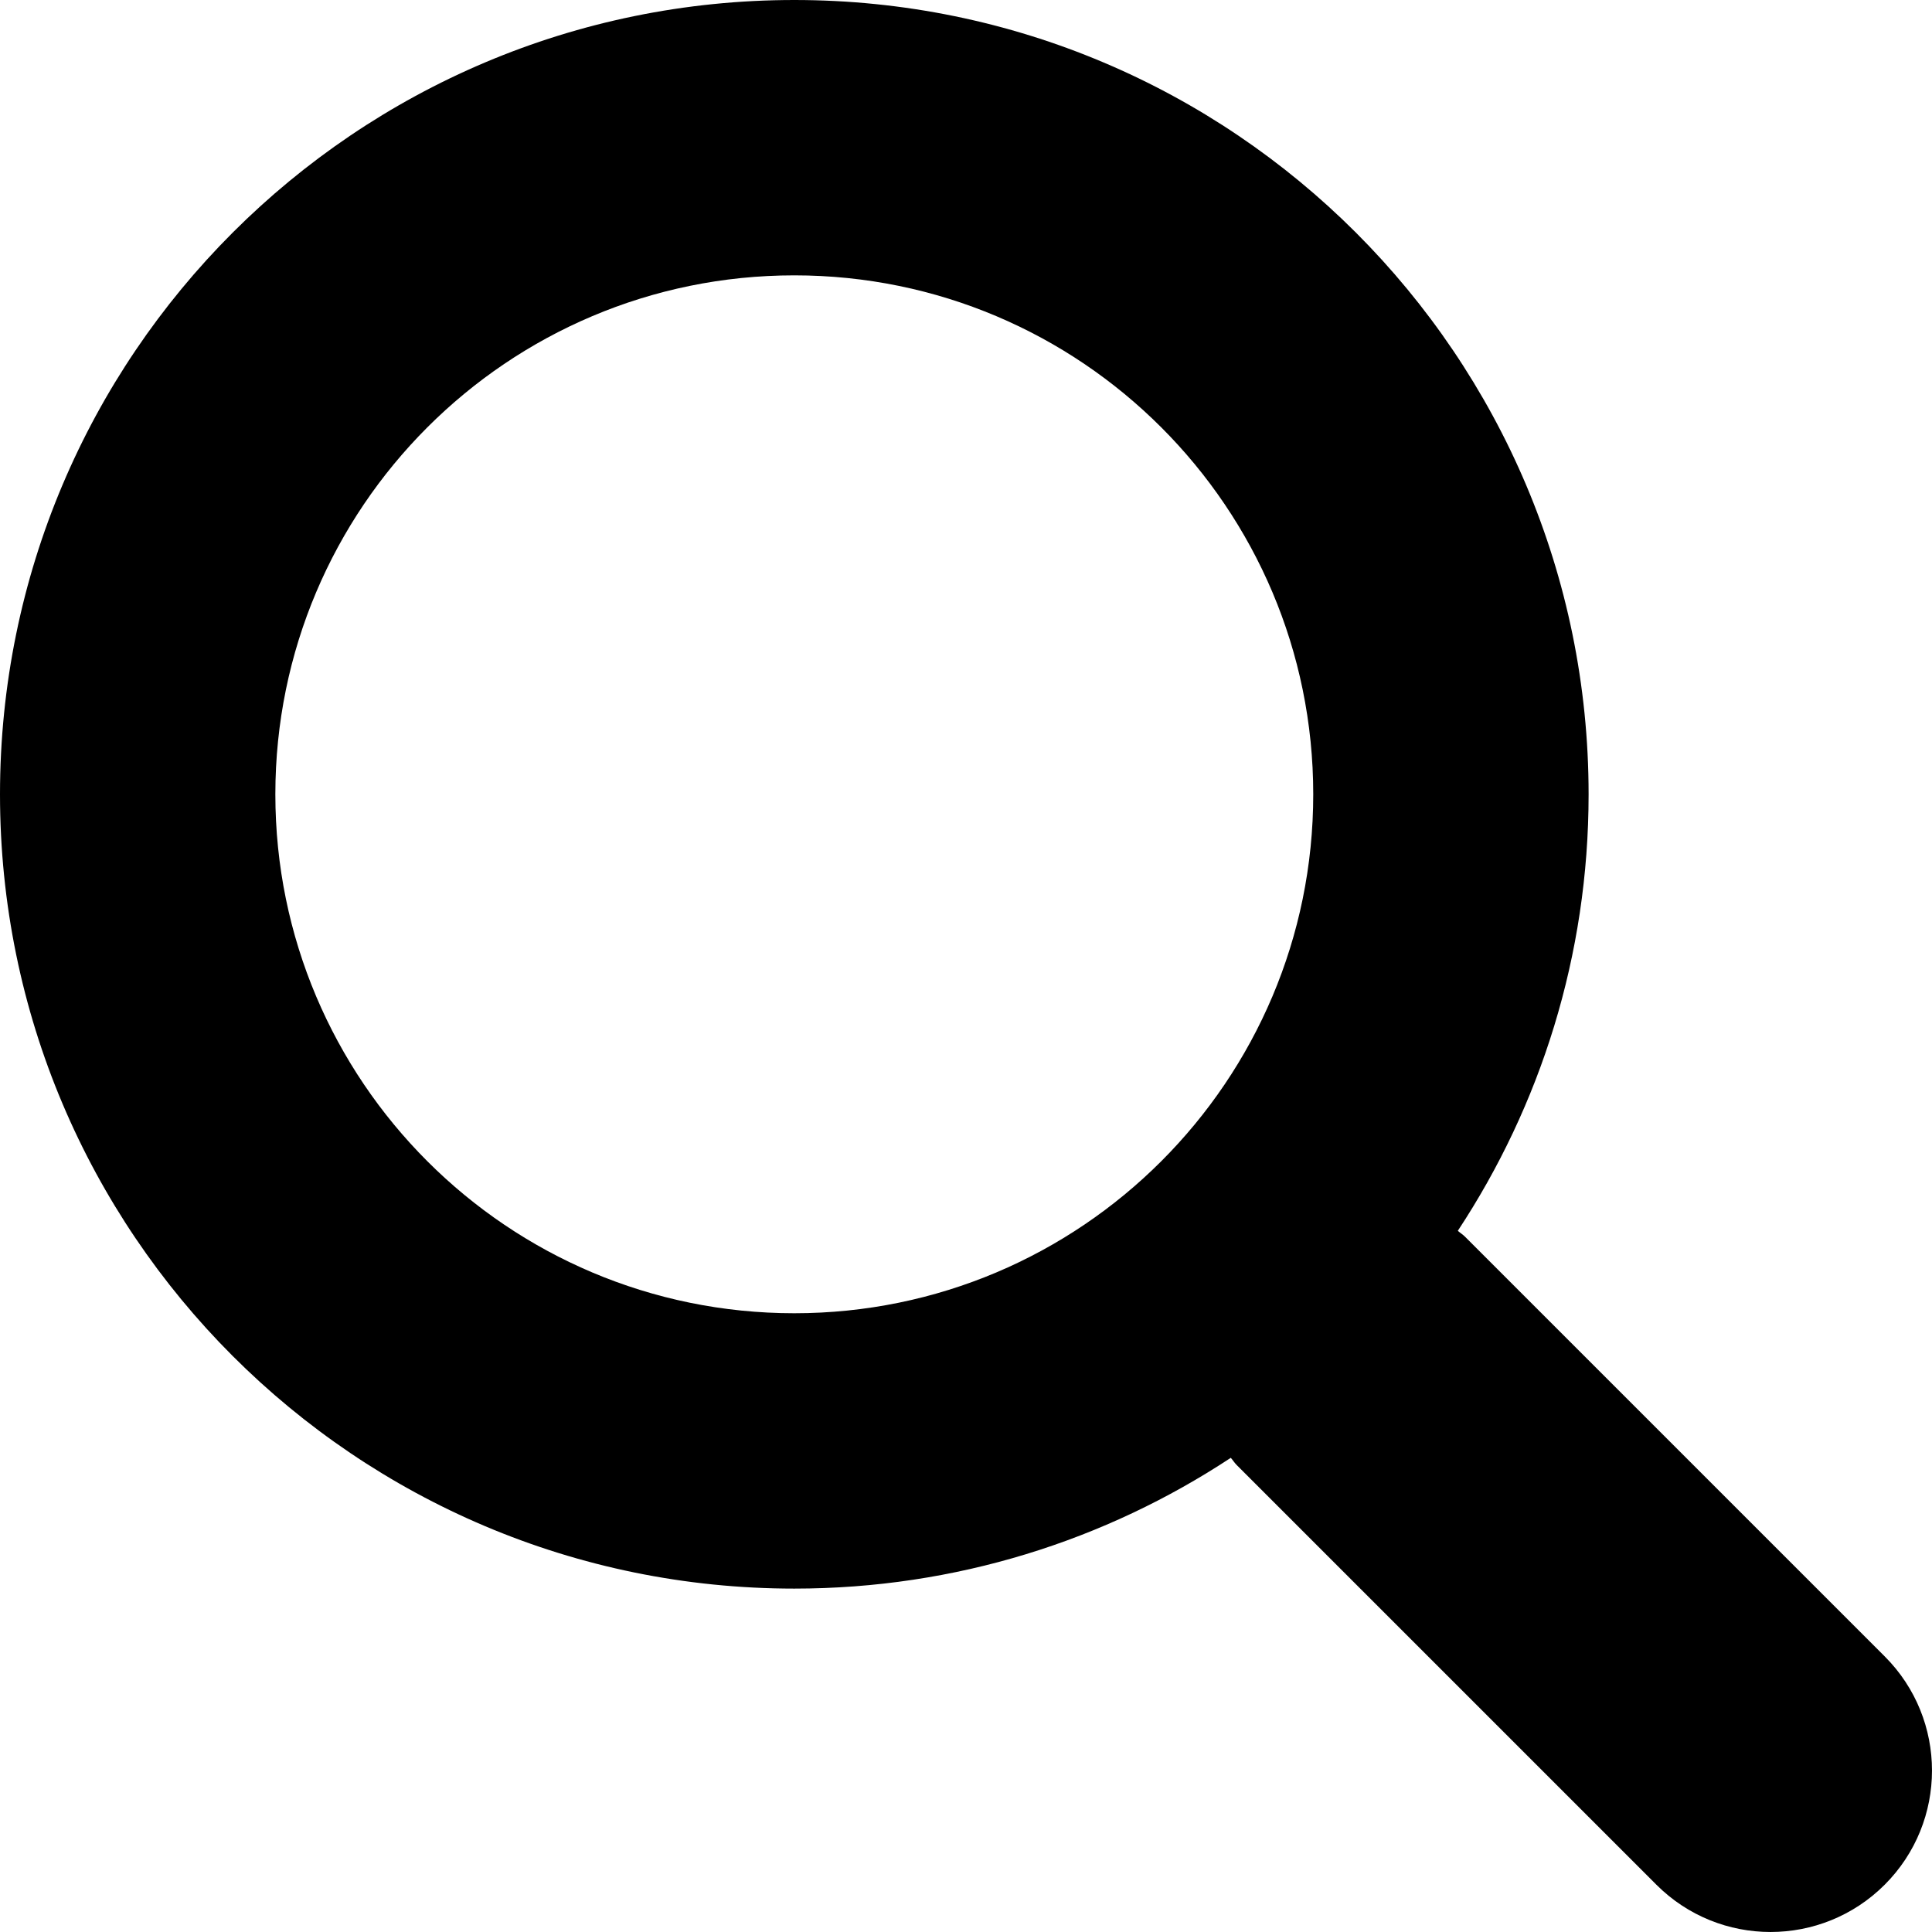
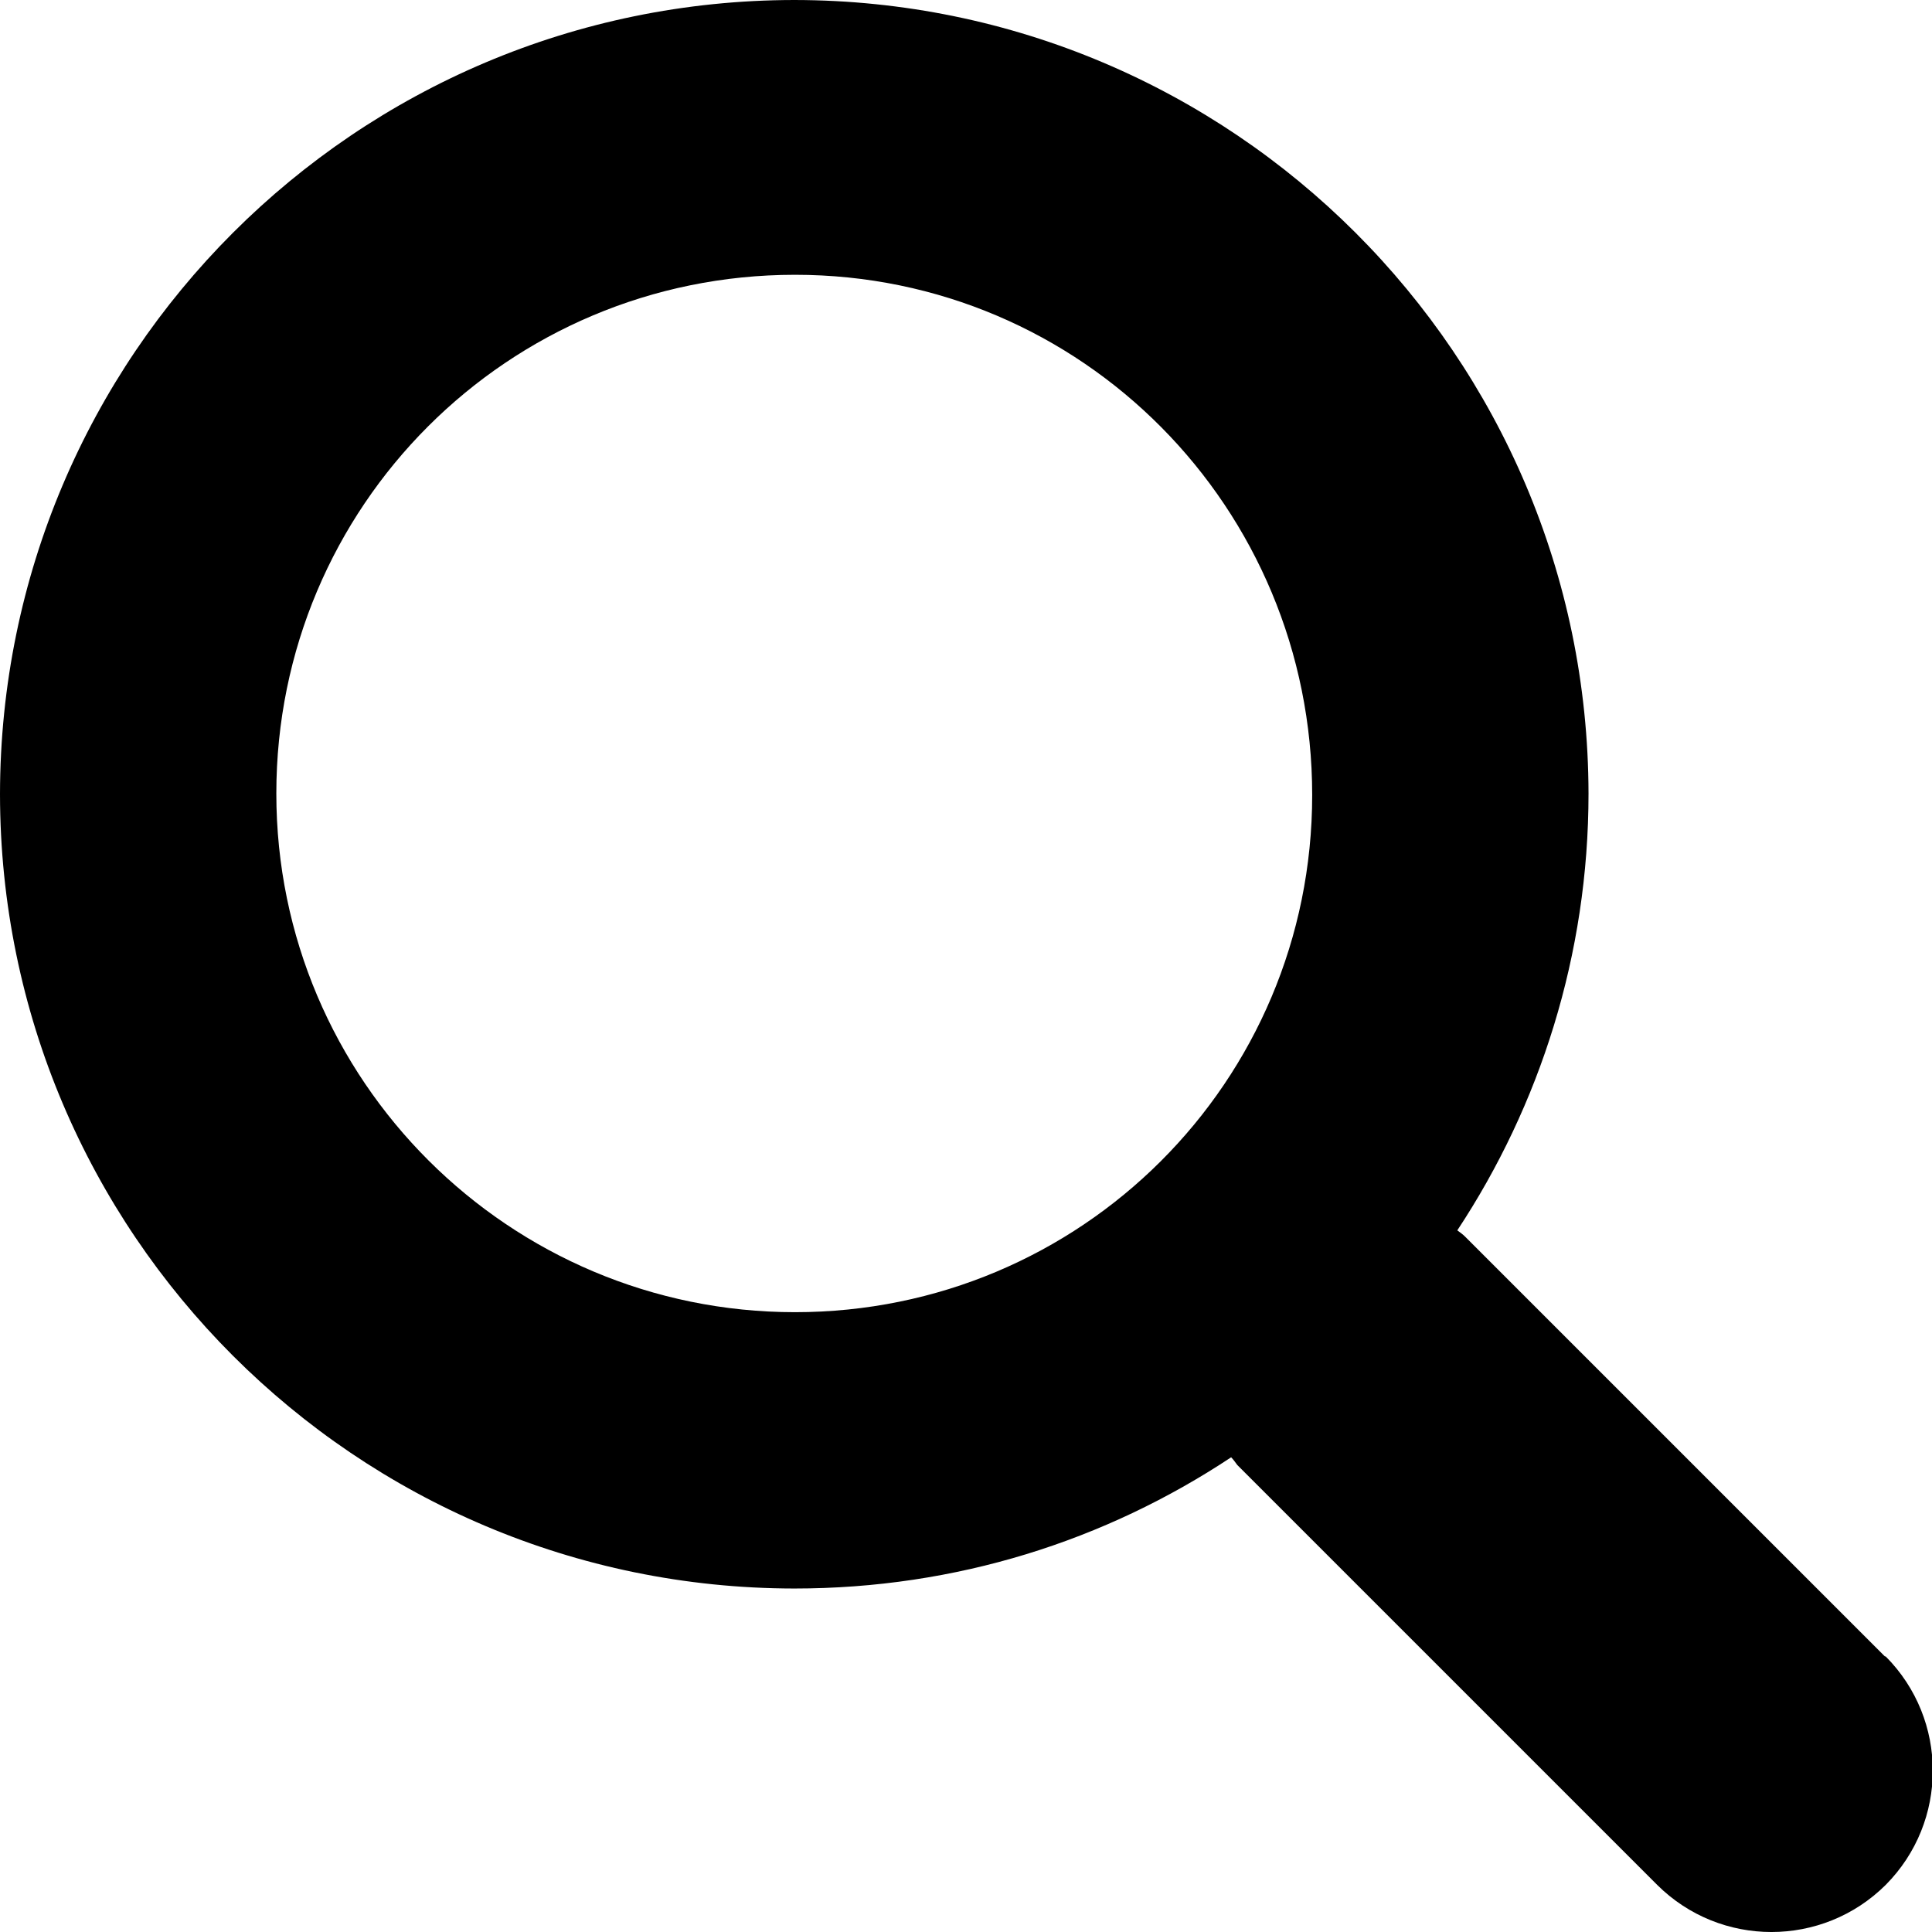
- <svg xmlns="http://www.w3.org/2000/svg" version="1.1" id="Capa_1" x="0px" y="0px" viewBox="0 0 250.313 250.313" style="enable-background:new 0 0 250.313 250.313;" xml:space="preserve">
-   <g id="Search">
-     <path style="fill-rule:evenodd;clip-rule:evenodd;" d="M244.186,214.604l-54.379-54.378c-0.289-0.289-0.628-0.491-0.93-0.76   c10.7-16.231,16.945-35.66,16.945-56.554C205.822,46.075,159.747,0,102.911,0S0,46.075,0,102.911   c0,56.835,46.074,102.911,102.91,102.911c20.895,0,40.323-6.245,56.554-16.945c0.269,0.301,0.47,0.64,0.759,0.929l54.38,54.38   c8.169,8.168,21.413,8.168,29.583,0C252.354,236.017,252.354,222.773,244.186,214.604z M102.911,170.146   c-37.134,0-67.236-30.102-67.236-67.235c0-37.134,30.103-67.236,67.236-67.236c37.132,0,67.235,30.103,67.235,67.236   C170.146,140.044,140.043,170.146,102.911,170.146z" />
-   </g>
-   <g>
- </g>
-   <g>
- </g>
-   <g>
- </g>
-   <g>
- </g>
-   <g>
- </g>
-   <g>
- </g>
-   <g>
- </g>
-   <g>
- </g>
-   <g>
- </g>
-   <g>
- </g>
-   <g>
- </g>
-   <g>
- </g>
-   <g>
- </g>
-   <g>
- </g>
-   <g>
- </g>
+ <svg xmlns="http://www.w3.org/2000/svg" viewBox="0 0 250.3 250.3">
+   <path d="M244.2 214.6l-54.4-54.4c-.3-.3-.6-.5-1-.8 10.7-16.2 17-35.7 17-56.6A103 103 0 0 0 102.9 0 103 103 0 0 0 0 102.9a103 103 0 0 0 102.9 102.9c21 0 40.3-6.2 56.6-17 .3.3.5.6.8 1l54.4 54.4a21 21 0 0 0 29.6 0 21 21 0 0 0 0-29.6zM103 170c-37 0-67.2-30-67.2-67.2s30-67.2 67.2-67.2S170 65.8 170 103 140 170 103 170z" fill-rule="evenodd" />
</svg>
